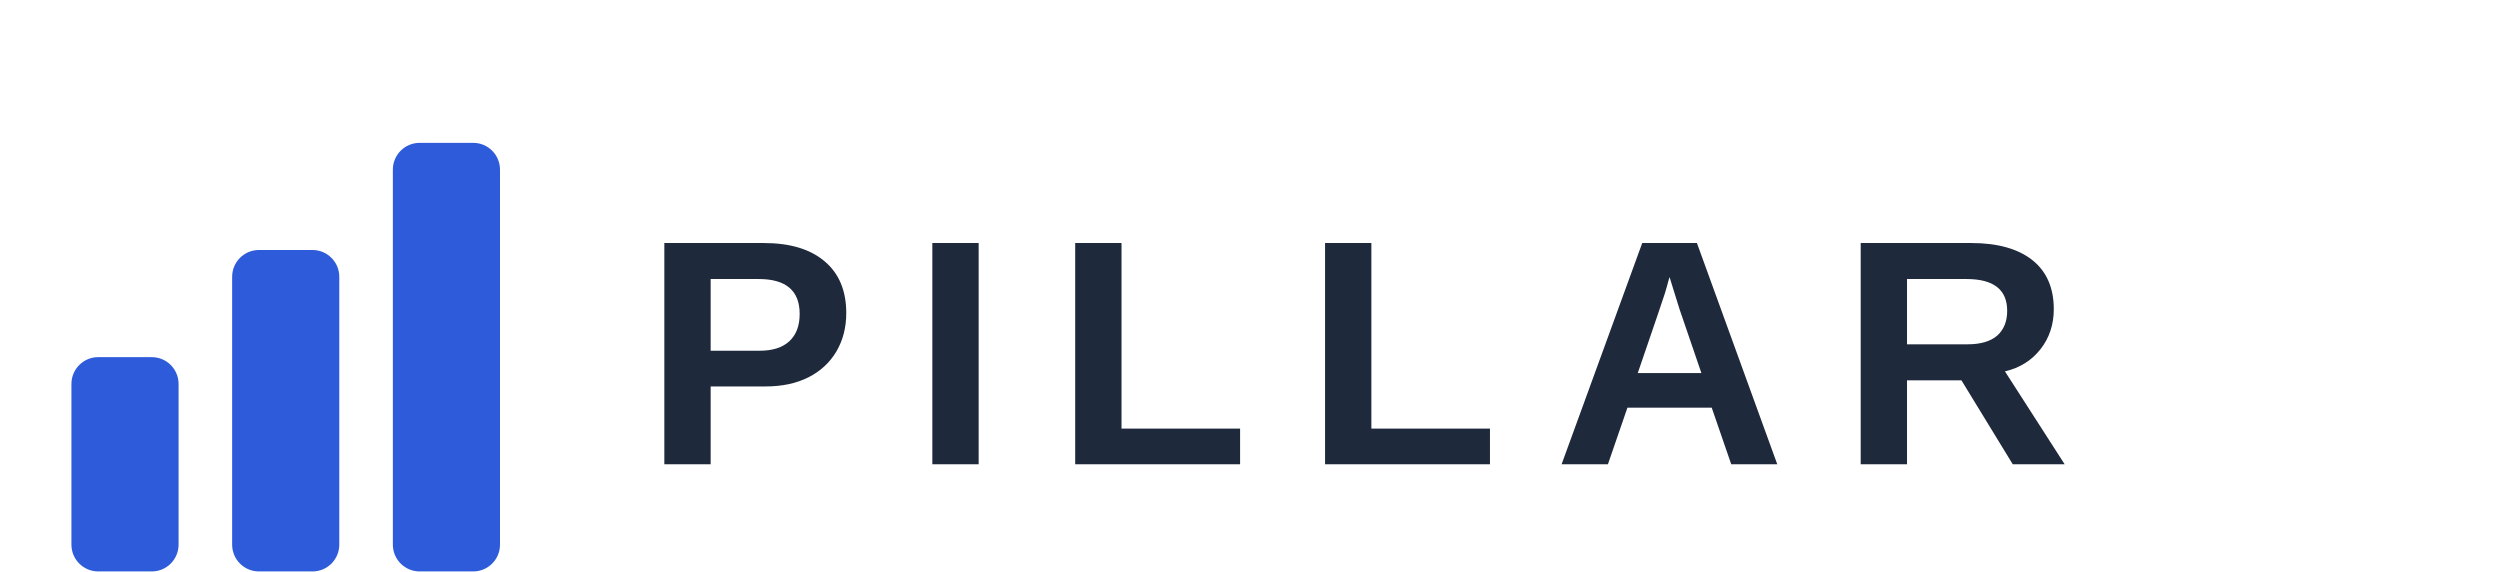
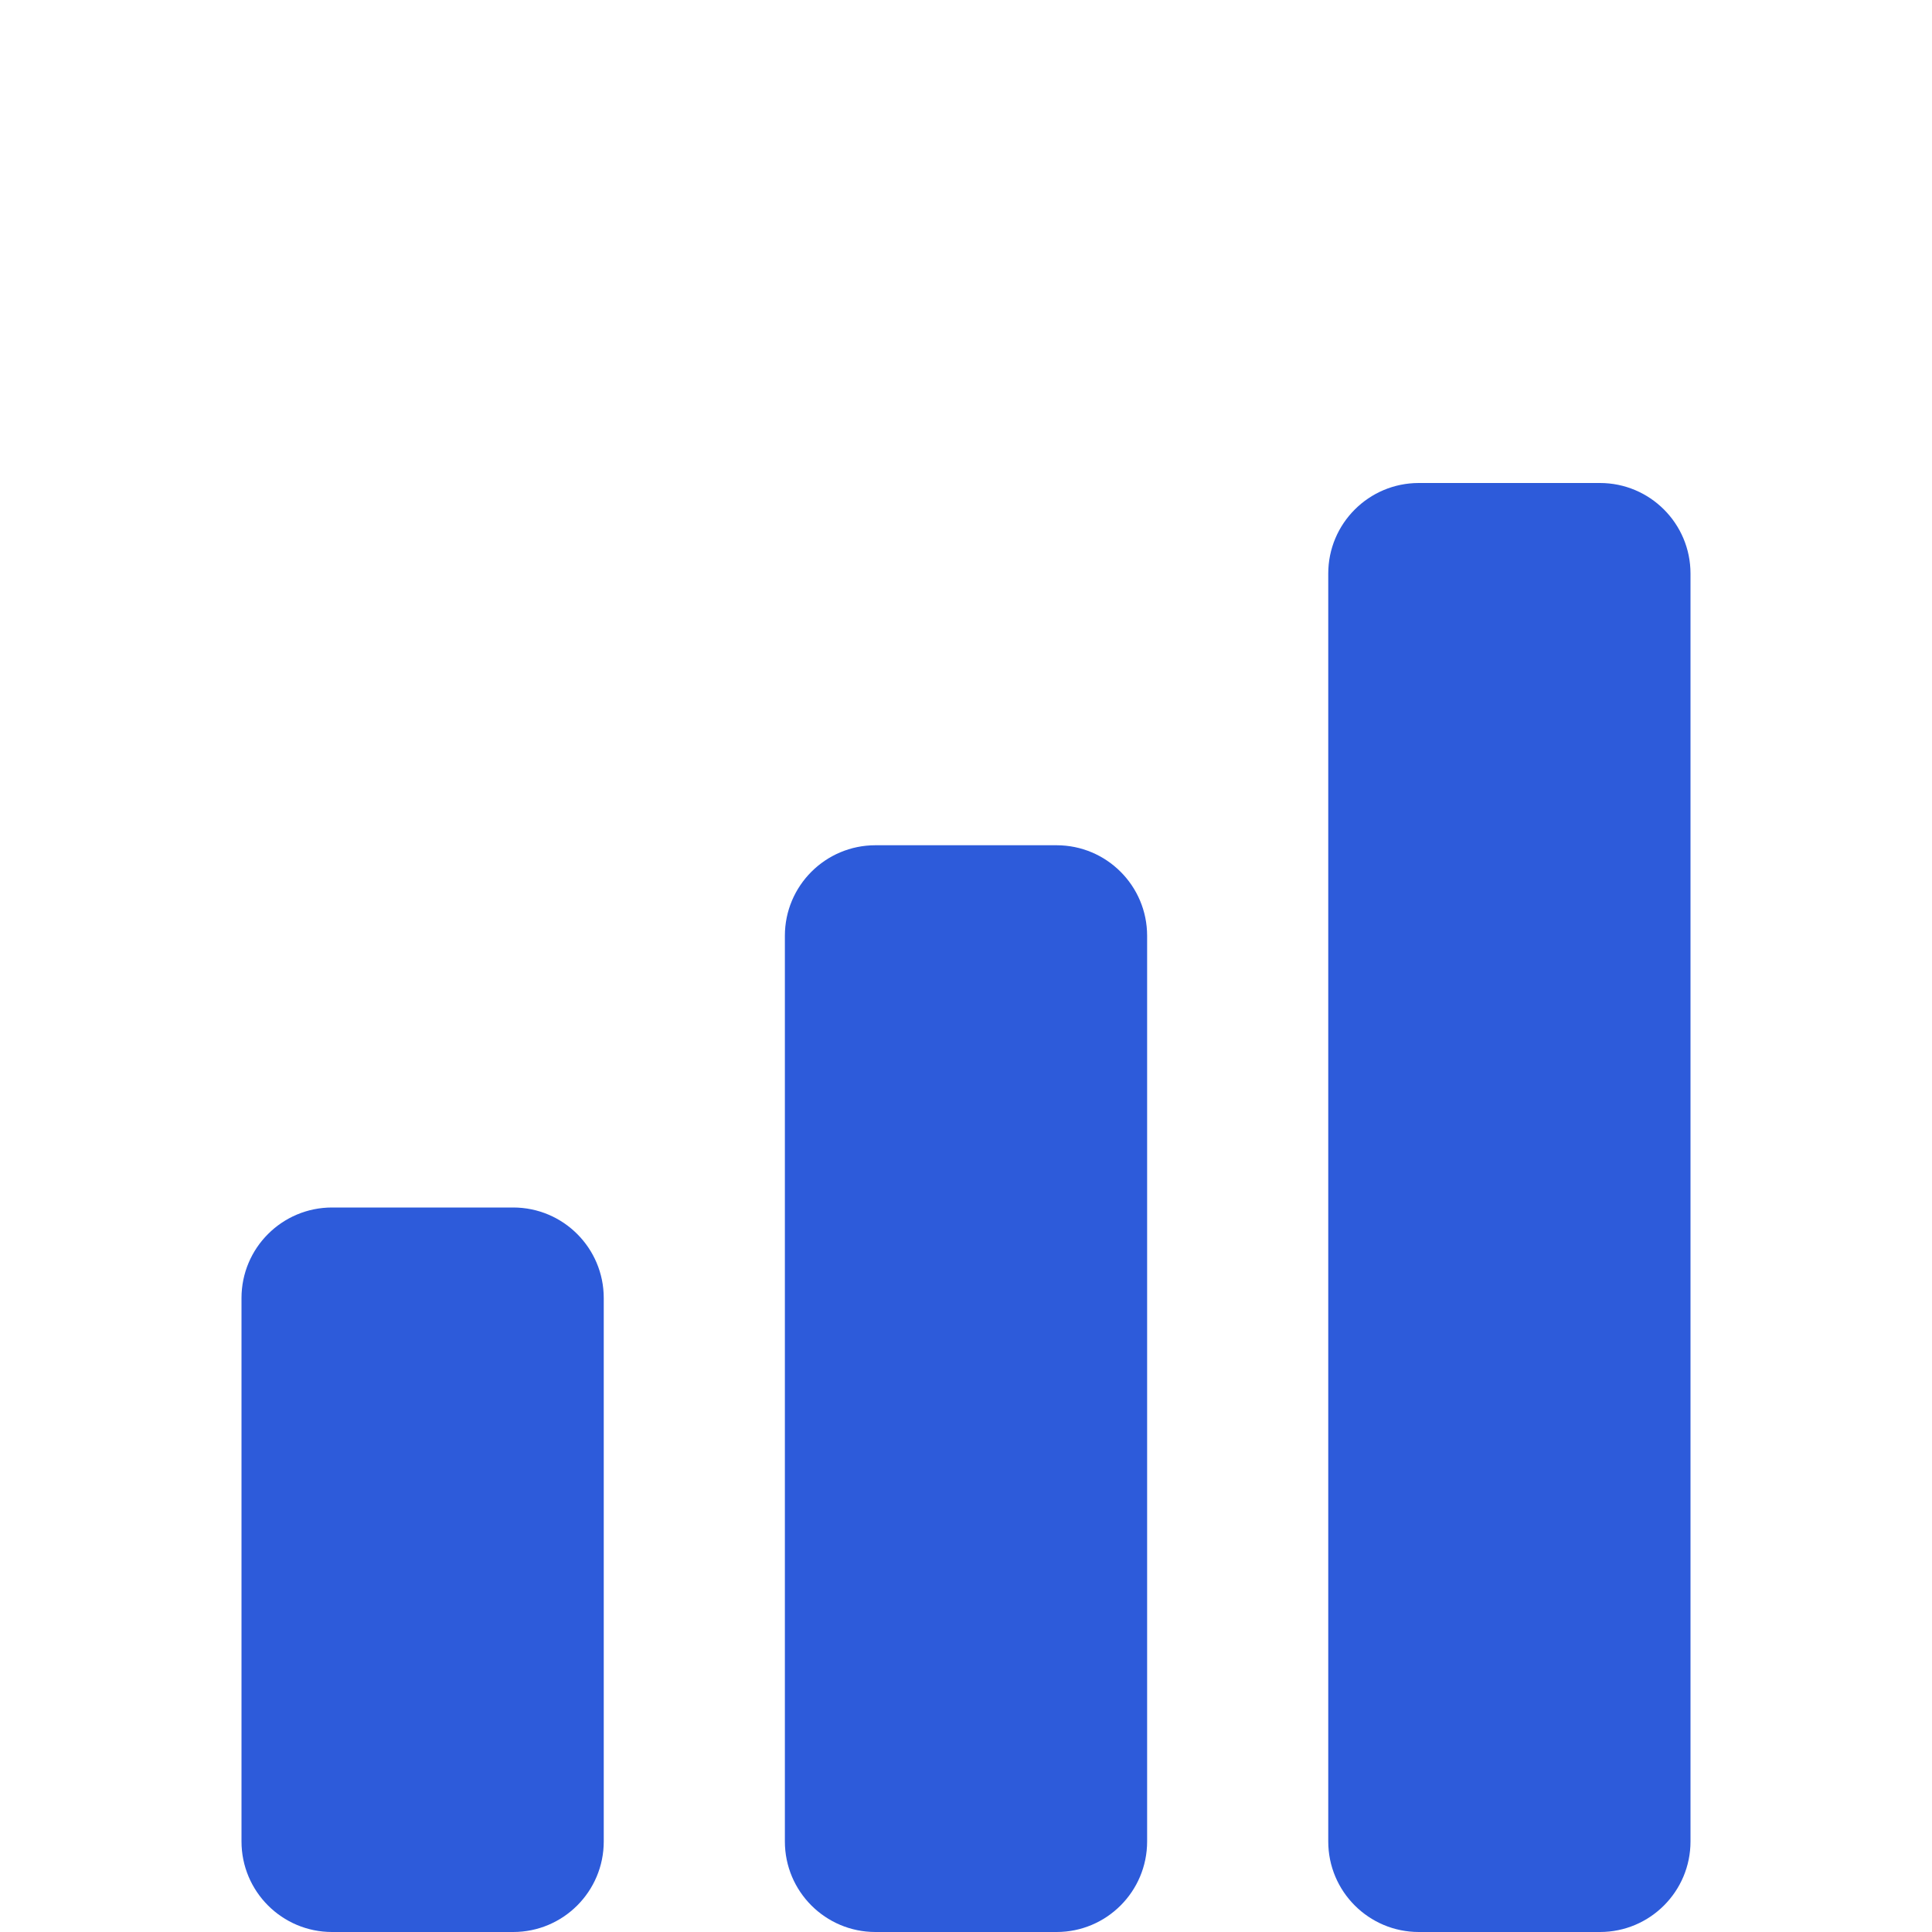
- <svg xmlns="http://www.w3.org/2000/svg" viewBox="0 0 140 32" width="140" height="32">
-   <rect x="4" y="20" width="6" height="12" rx="1.5" fill="#2D5BDA" />
-   <rect x="13" y="14" width="6" height="18" rx="1.5" fill="#2D5BDA" />
-   <rect x="22" y="8" width="6" height="24" rx="1.5" fill="#2D5BDA" />
-   <text x="36" y="26" font-family="Arial, Helvetica, sans-serif" font-size="18" font-weight="700" letter-spacing="3" fill="#1E293B">PILLAR</text>
+ <svg xmlns="http://www.w3.org/2000/svg" viewBox="0 0 32 32" width="32" height="32">
+   <style>
+     .bar { fill: #2D5BDA; }
+     .bar1 { animation: pulse1 2.4s ease-in-out infinite; }
+     .bar2 { animation: pulse2 2.4s ease-in-out infinite; }
+     .bar3 { animation: pulse3 2.4s ease-in-out infinite; }
+     @keyframes pulse1 {
+       0%, 100% { height: 12px; y: 20px; }
+       33% { height: 18px; y: 14px; }
+       66% { height: 10px; y: 22px; }
+     }
+     @keyframes pulse2 {
+       0%, 100% { height: 18px; y: 14px; }
+       33% { height: 12px; y: 20px; }
+       66% { height: 22px; y: 10px; }
+     }
+     @keyframes pulse3 {
+       0%, 100% { height: 24px; y: 8px; }
+       33% { height: 16px; y: 16px; }
+       66% { height: 20px; y: 12px; }
+     }
+   </style>
+   <rect class="bar bar1" x="4" y="20" width="6" height="12" rx="1.5" />
+   <rect class="bar bar2" x="13" y="14" width="6" height="18" rx="1.5" />
+   <rect class="bar bar3" x="22" y="8" width="6" height="24" rx="1.5" />
</svg>
